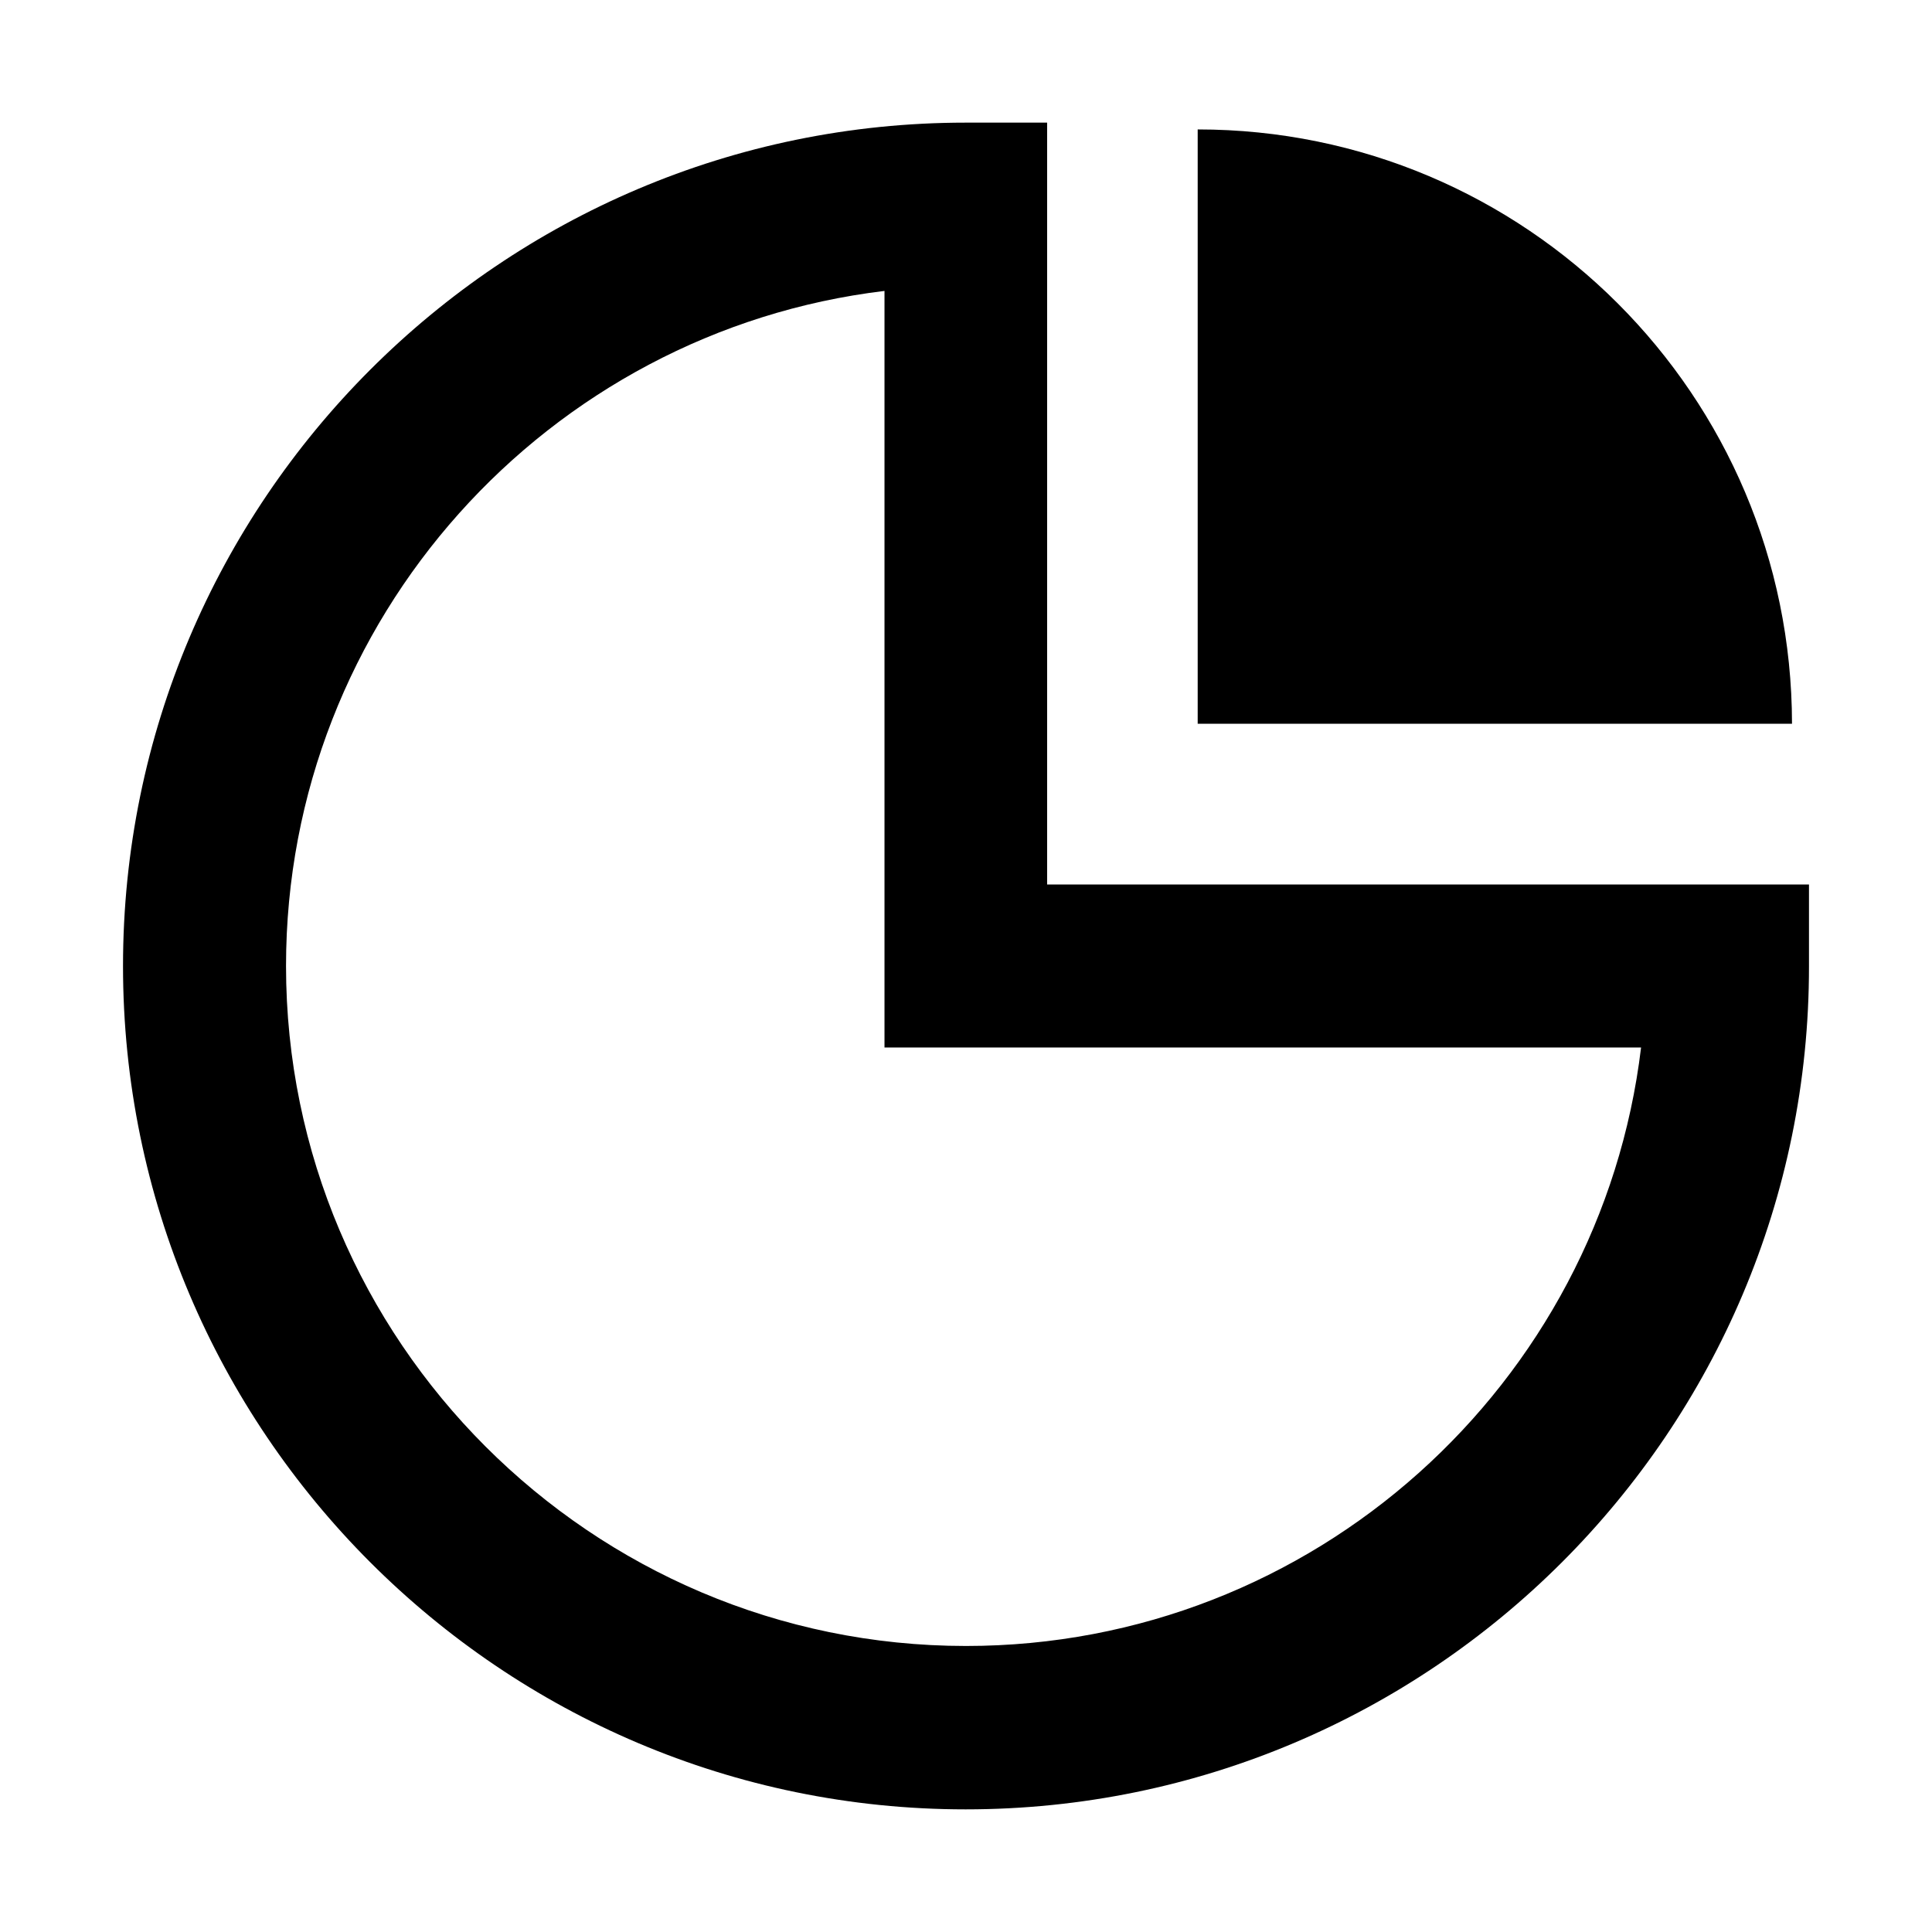
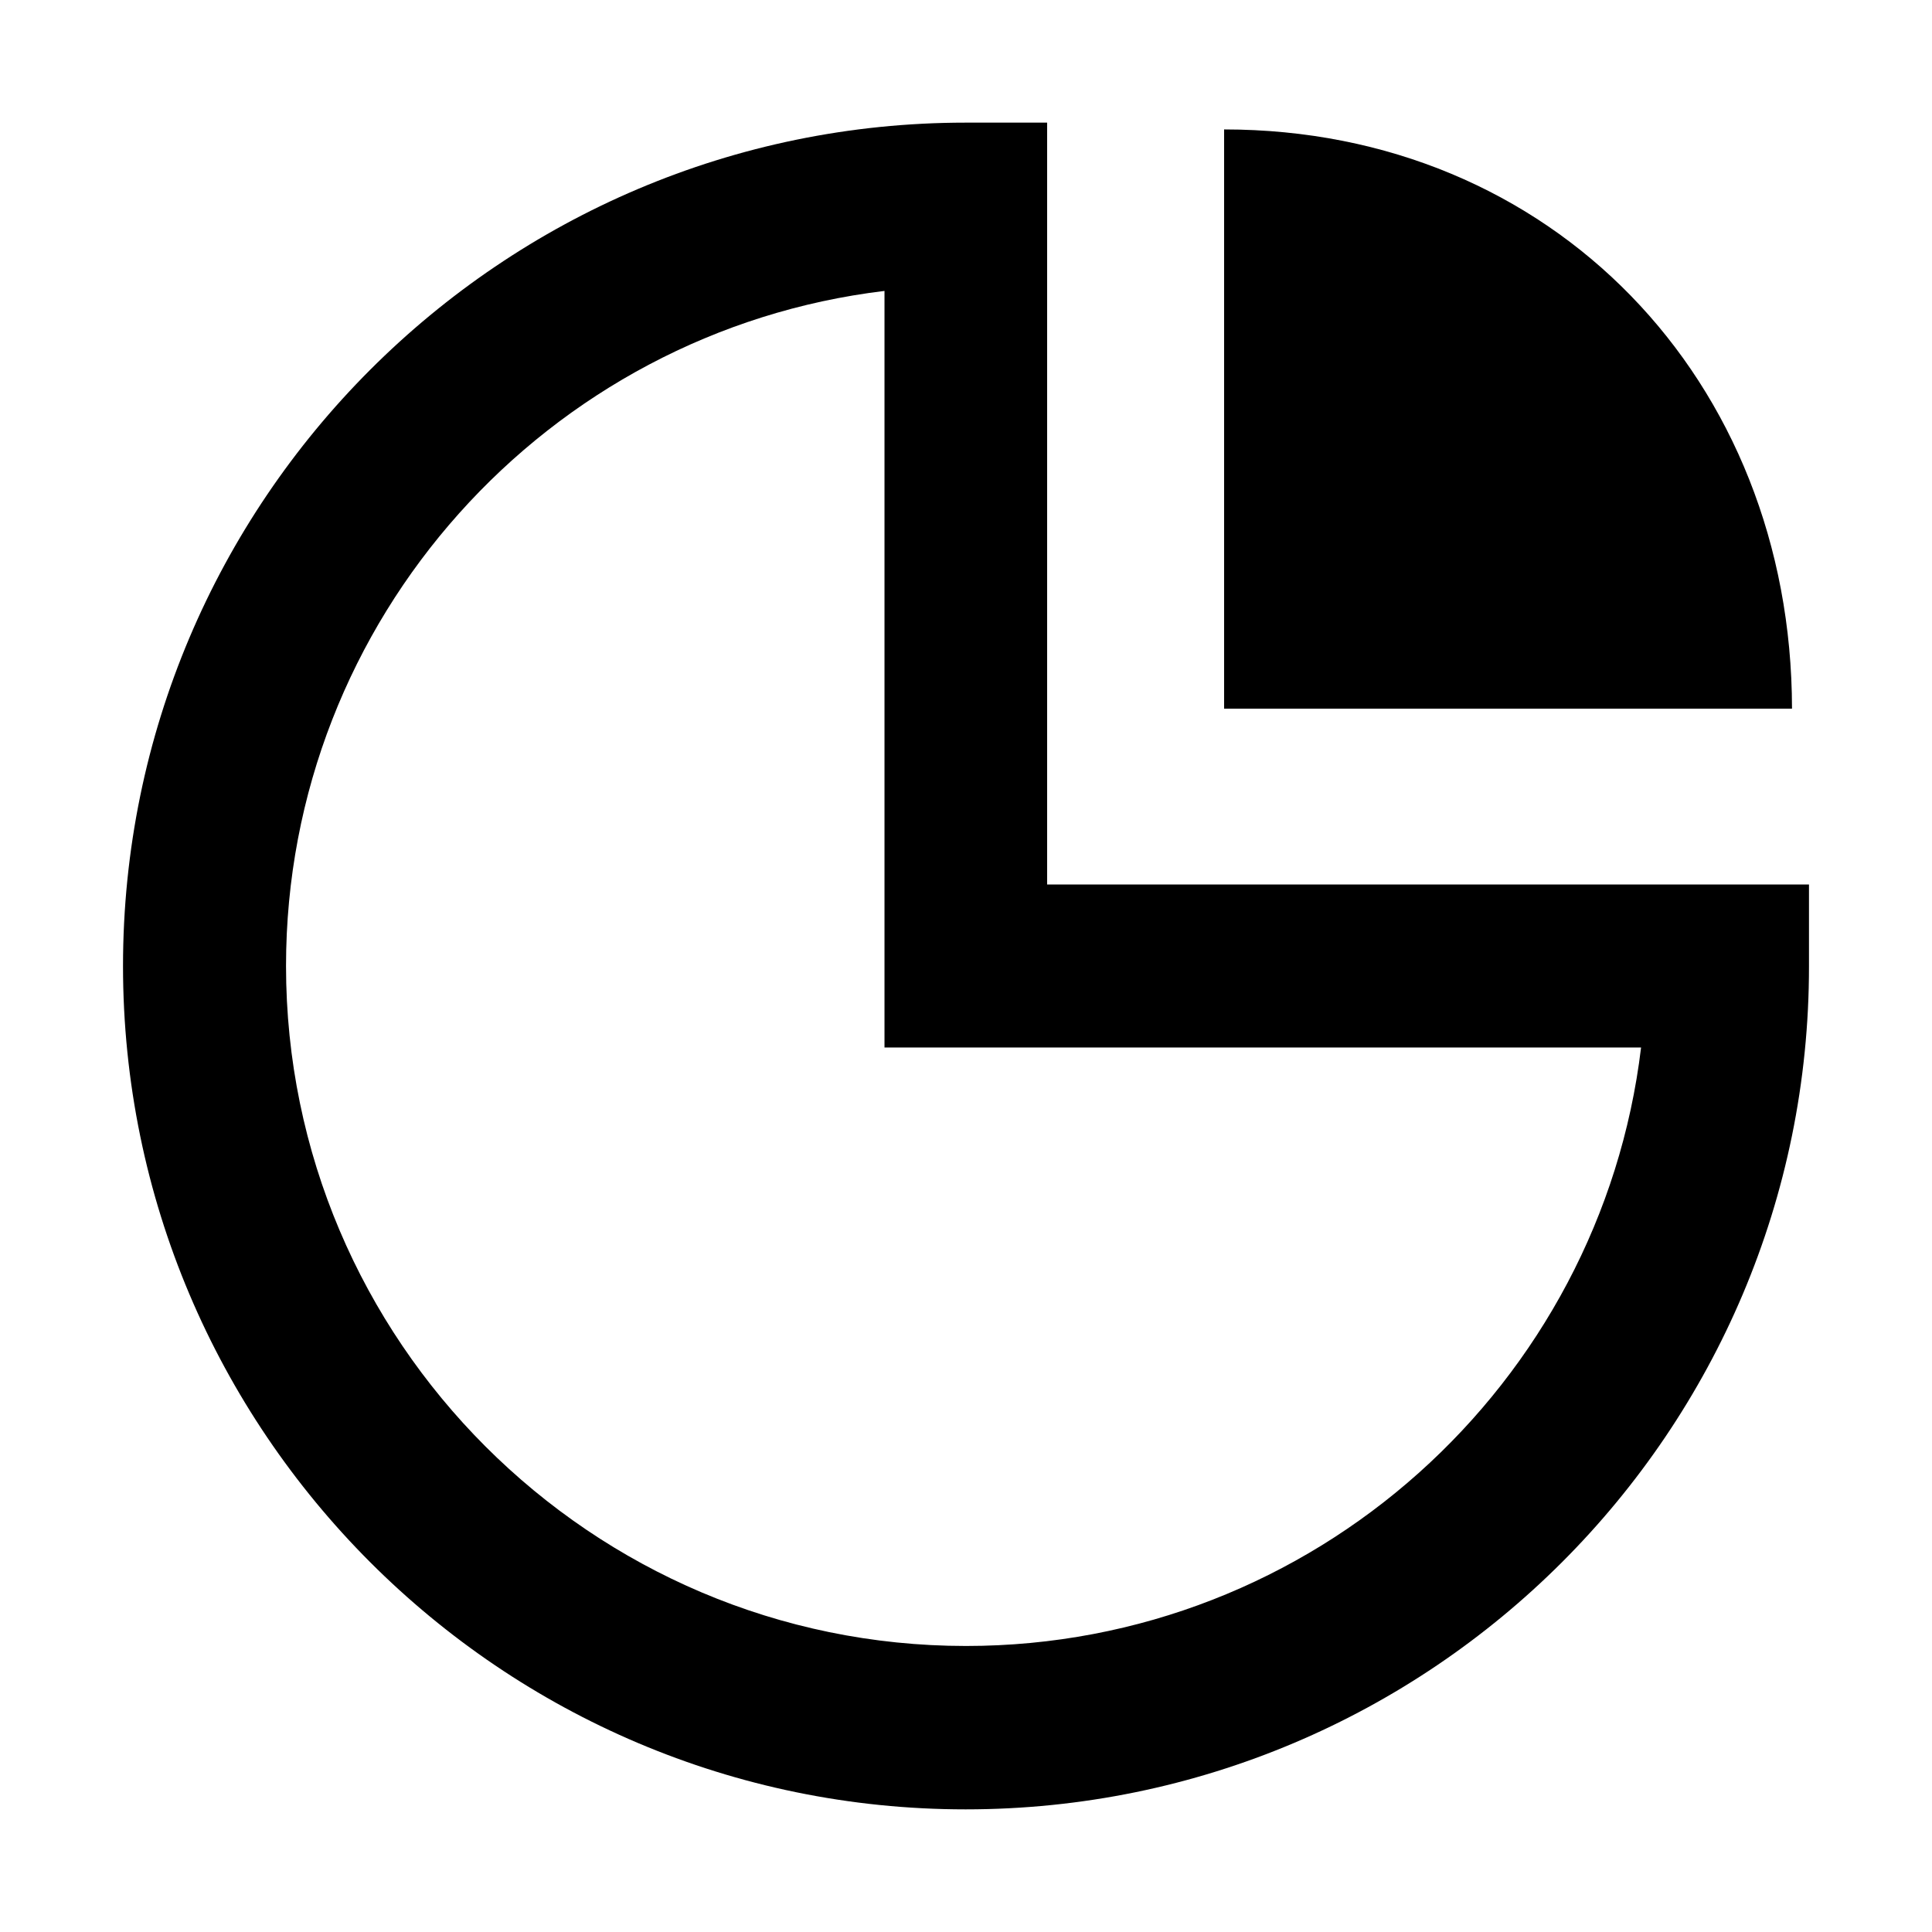
<svg xmlns="http://www.w3.org/2000/svg" version="1.1" id="Capa_1" x="0px" y="0px" viewBox="0 0 512 512" style="enable-background:new 0 0 512 512;" xml:space="preserve">
  <g>
    <g>
      <g>
-         <path d="M317.4,34.3v157.5h157.5C474.8,104.7,404.3,34.3,317.4,34.3z" />
+         <path d="M324.4,34.3v153.5h150.5C474.8,100.7,411.3,34.3,324.4,34.3z" />
      </g>
      <g>
        <path d="M255.9,479.5C132.8,479.5,32.6,379.3,32.6,256S132.8,32.5,255.9,32.5h21.6v201.9h201.9V256     C479.5,379.3,379.3,479.5,255.9,479.5z M234.4,77.1C145.2,87.8,75.8,164,75.8,256c0,99.3,80.9,180.2,180.2,180.2     c92.1,0,168.2-69.4,178.9-158.6H234.4V77.1z" />
      </g>
    </g>
  </g>
</svg>
